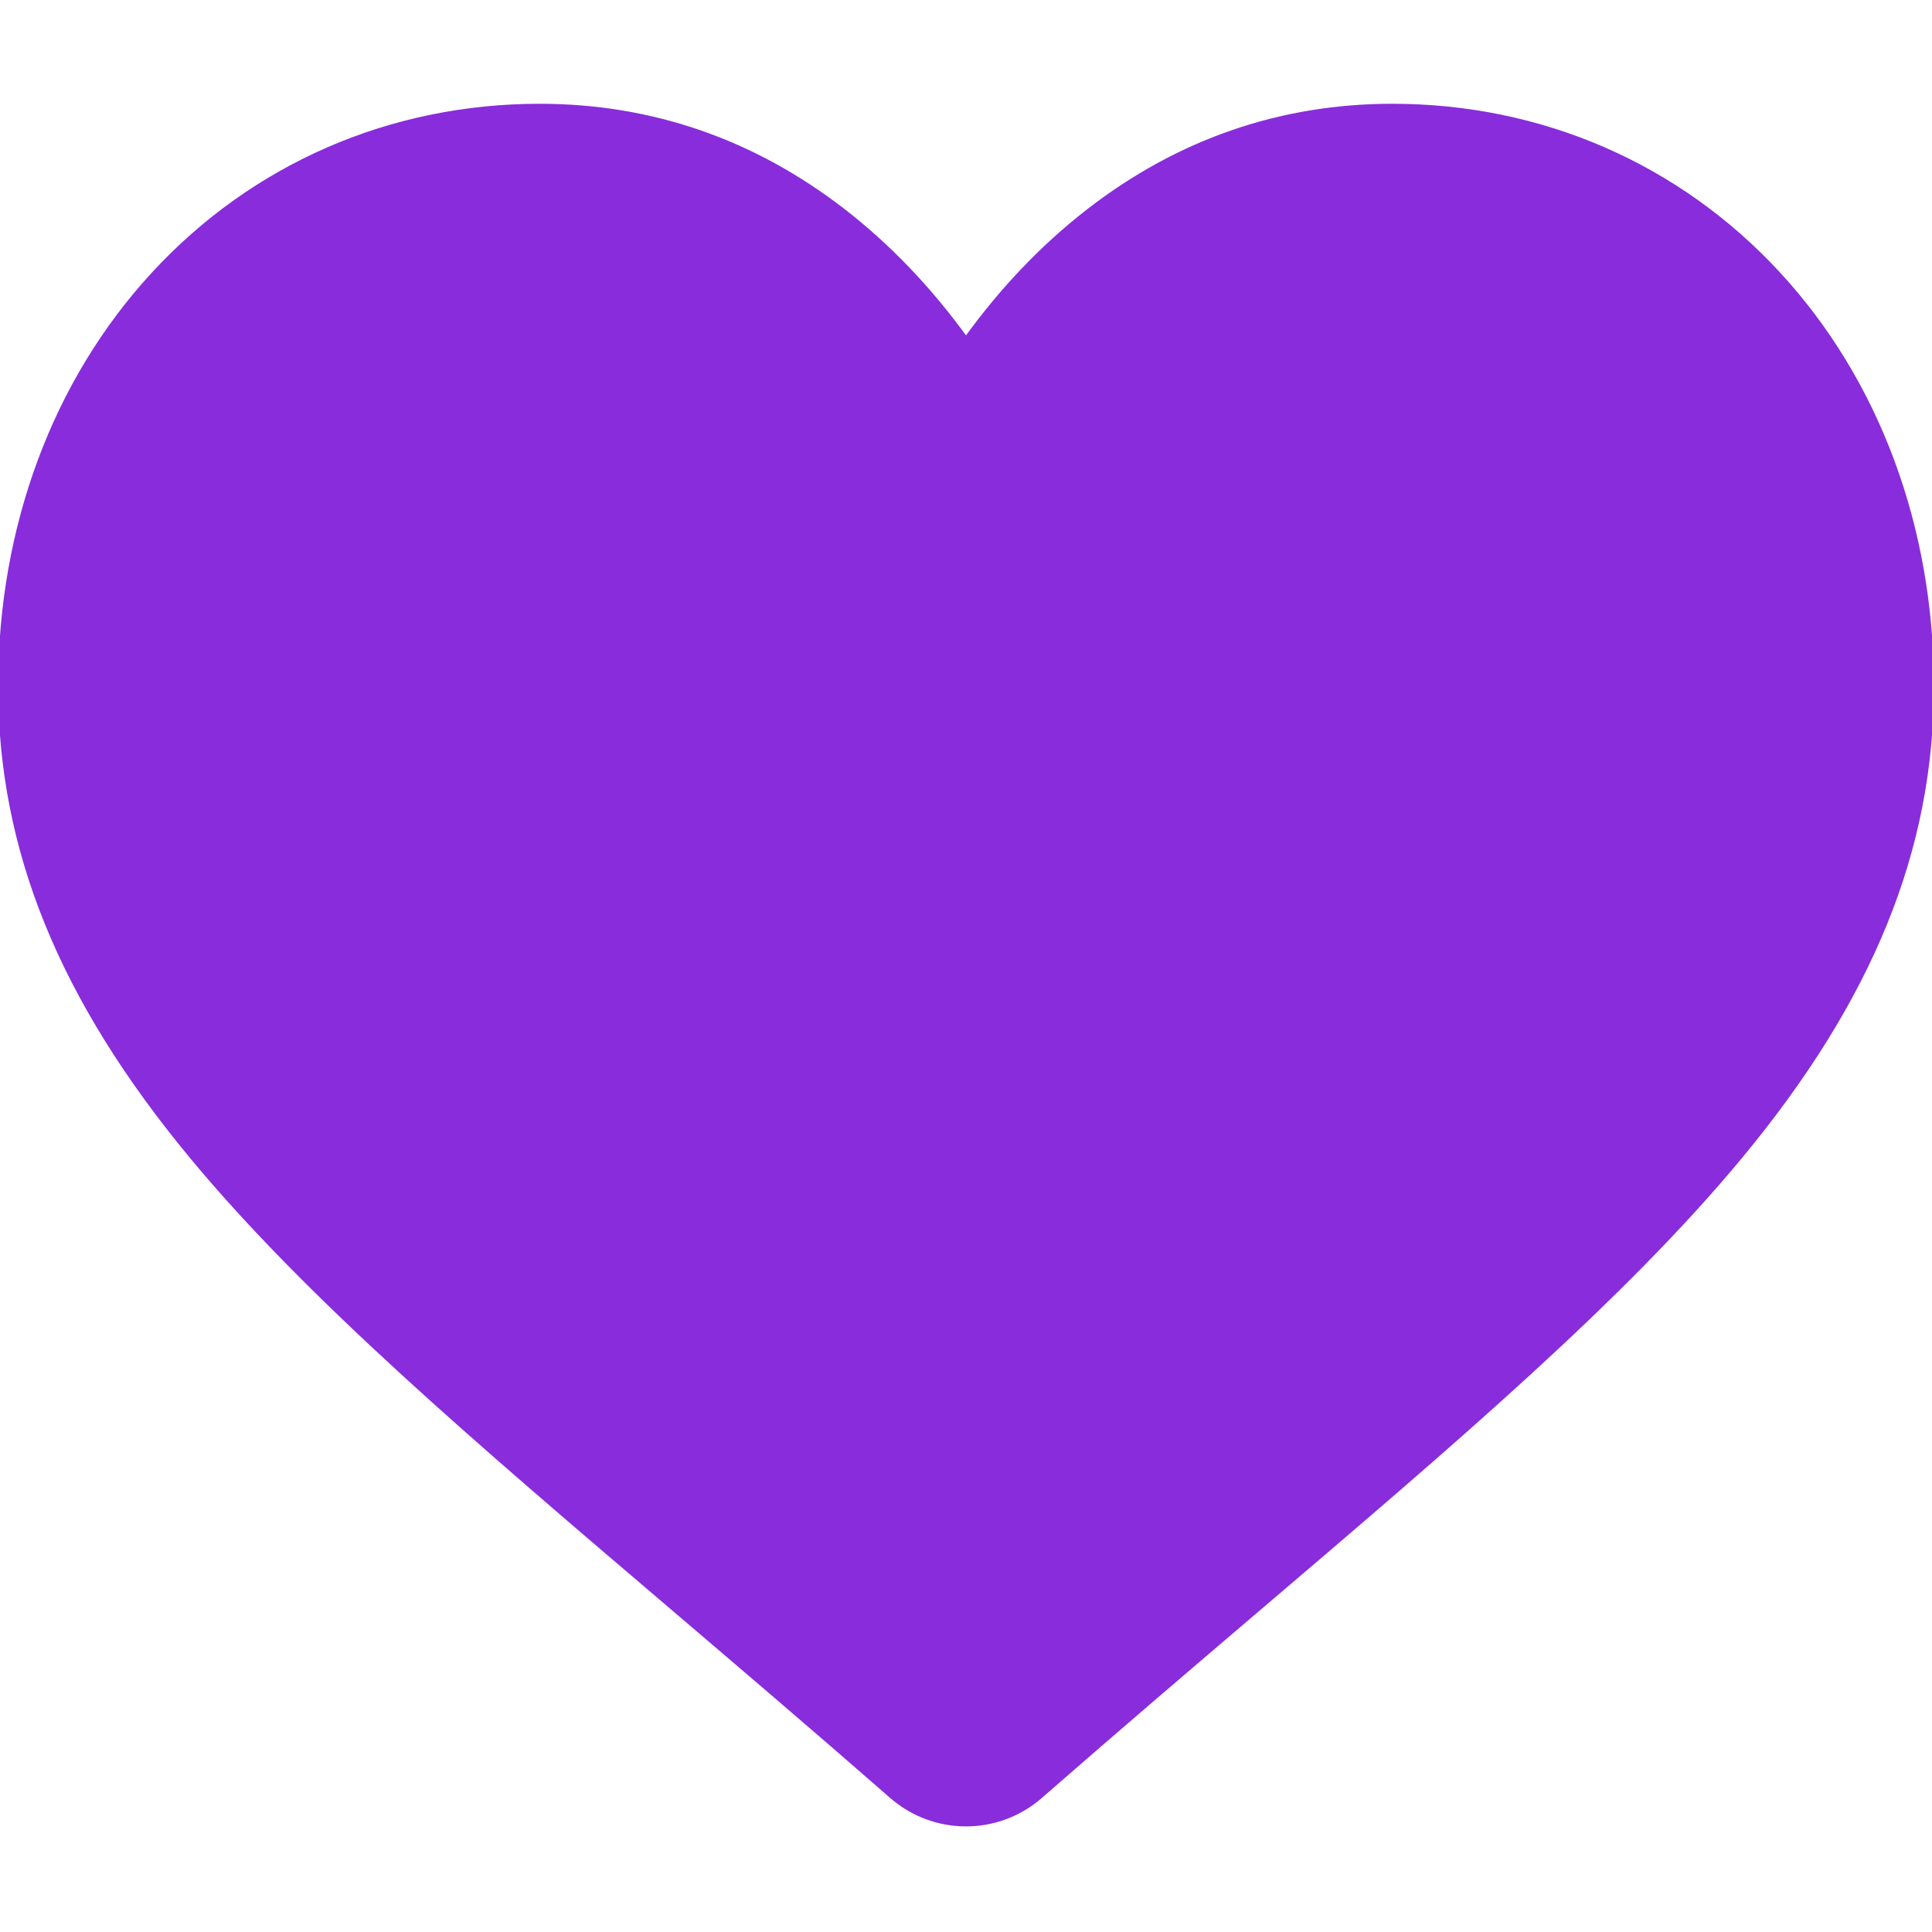
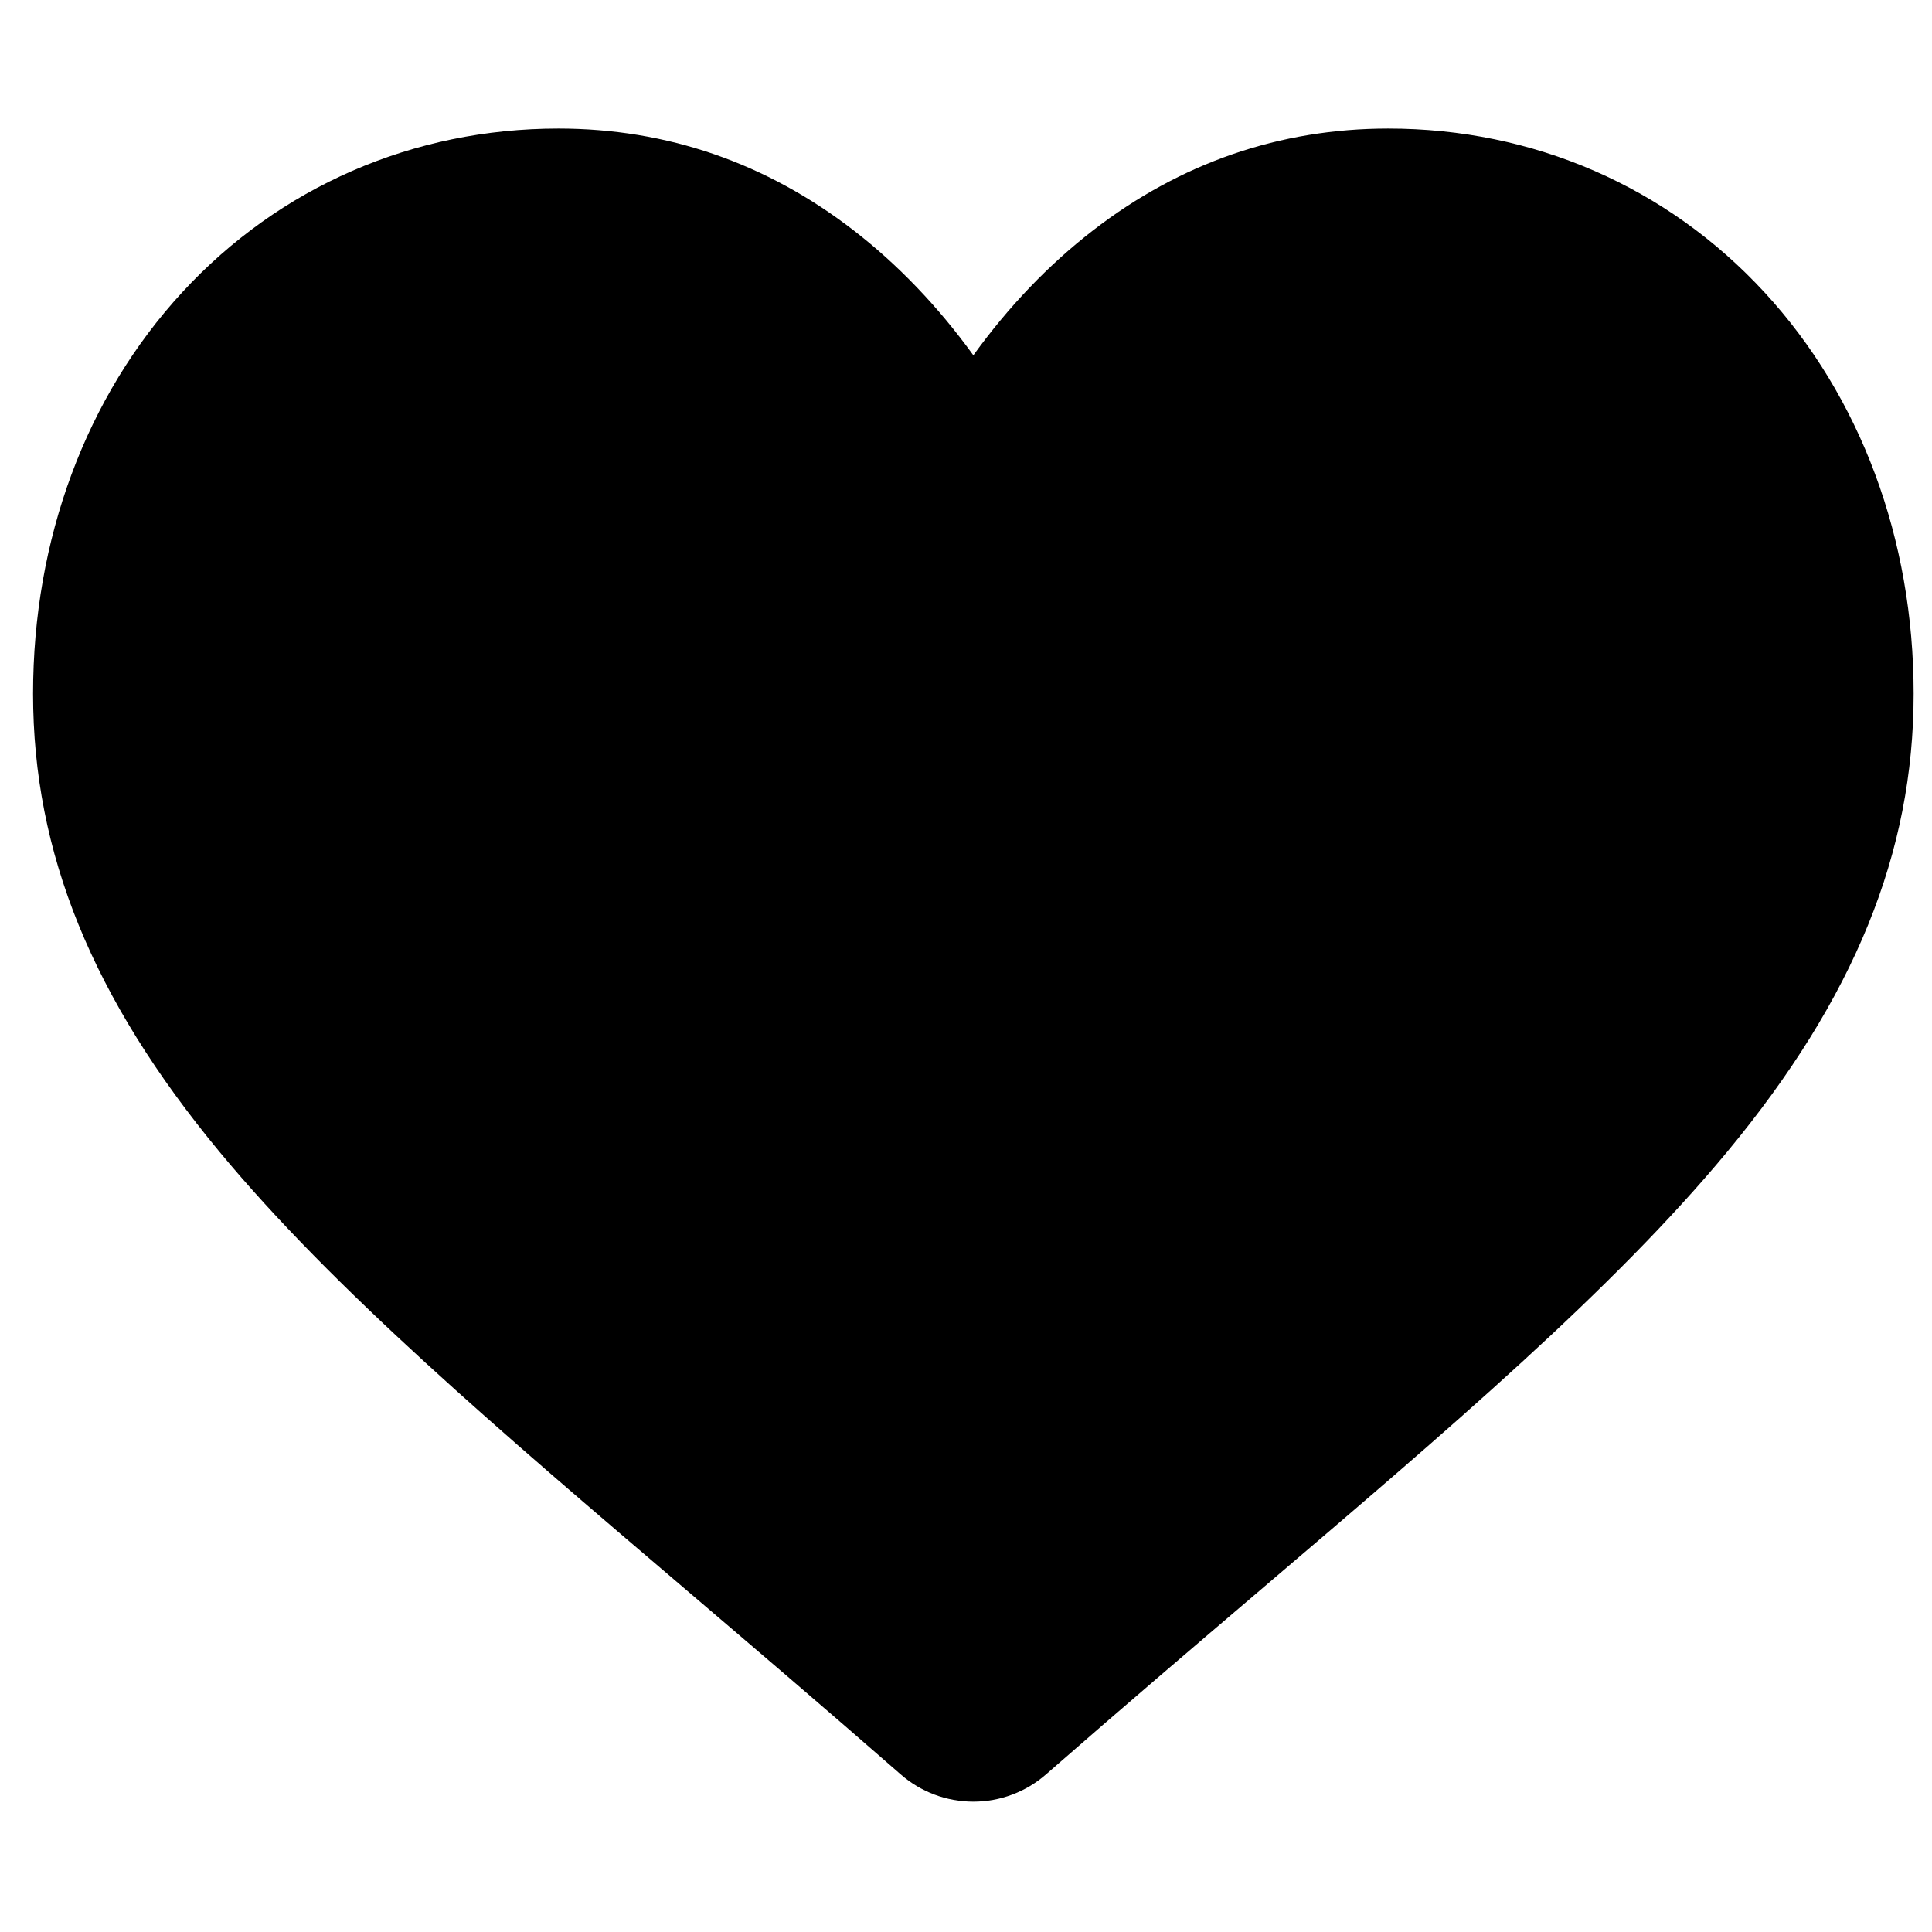
- <svg xmlns="http://www.w3.org/2000/svg" viewBox="0 -28 512 512" stroke="#892cdc" fill="#892cdc">
+ <svg xmlns="http://www.w3.org/2000/svg" viewBox="-9 -28 526 512" width="20" height="20" stroke="" fill="">
  <path d="m471.383 44.578c-26.504-28.746-62.871-44.578-102.41-44.578-29.555 0-56.621 9.344-80.449 27.77-12.023 9.301-22.918 20.68-32.523 33.961-9.602-13.277-20.5-24.66-32.527-33.961-23.824-18.426-50.891-27.77-80.445-27.77-39.539 0-75.91 15.832-102.414 44.578-26.188 28.41-40.613 67.223-40.613 109.293 0 43.301 16.137 82.938 50.781 124.742 30.992 37.395 75.535 75.355 127.117 119.312 17.613 15.012 37.578 32.027 58.309 50.152 5.477 4.797 12.504 7.438 19.793 7.438 7.285 0 14.316-2.641 19.785-7.43 20.73-18.129 40.707-35.152 58.328-50.172 51.574-43.949 96.117-81.906 127.109-119.305 34.645-41.801 50.777-81.438 50.777-124.742 0-42.066-14.426-80.879-40.617-109.289zm0 0" />
+   <defs>
+     <linearGradient id="bg">
+       <stop offset="0%" stop-color="#9356DC" />
+       <stop offset="100%" stop-color="#FF79DA" />
+     </linearGradient>
+   </defs>
</svg>
